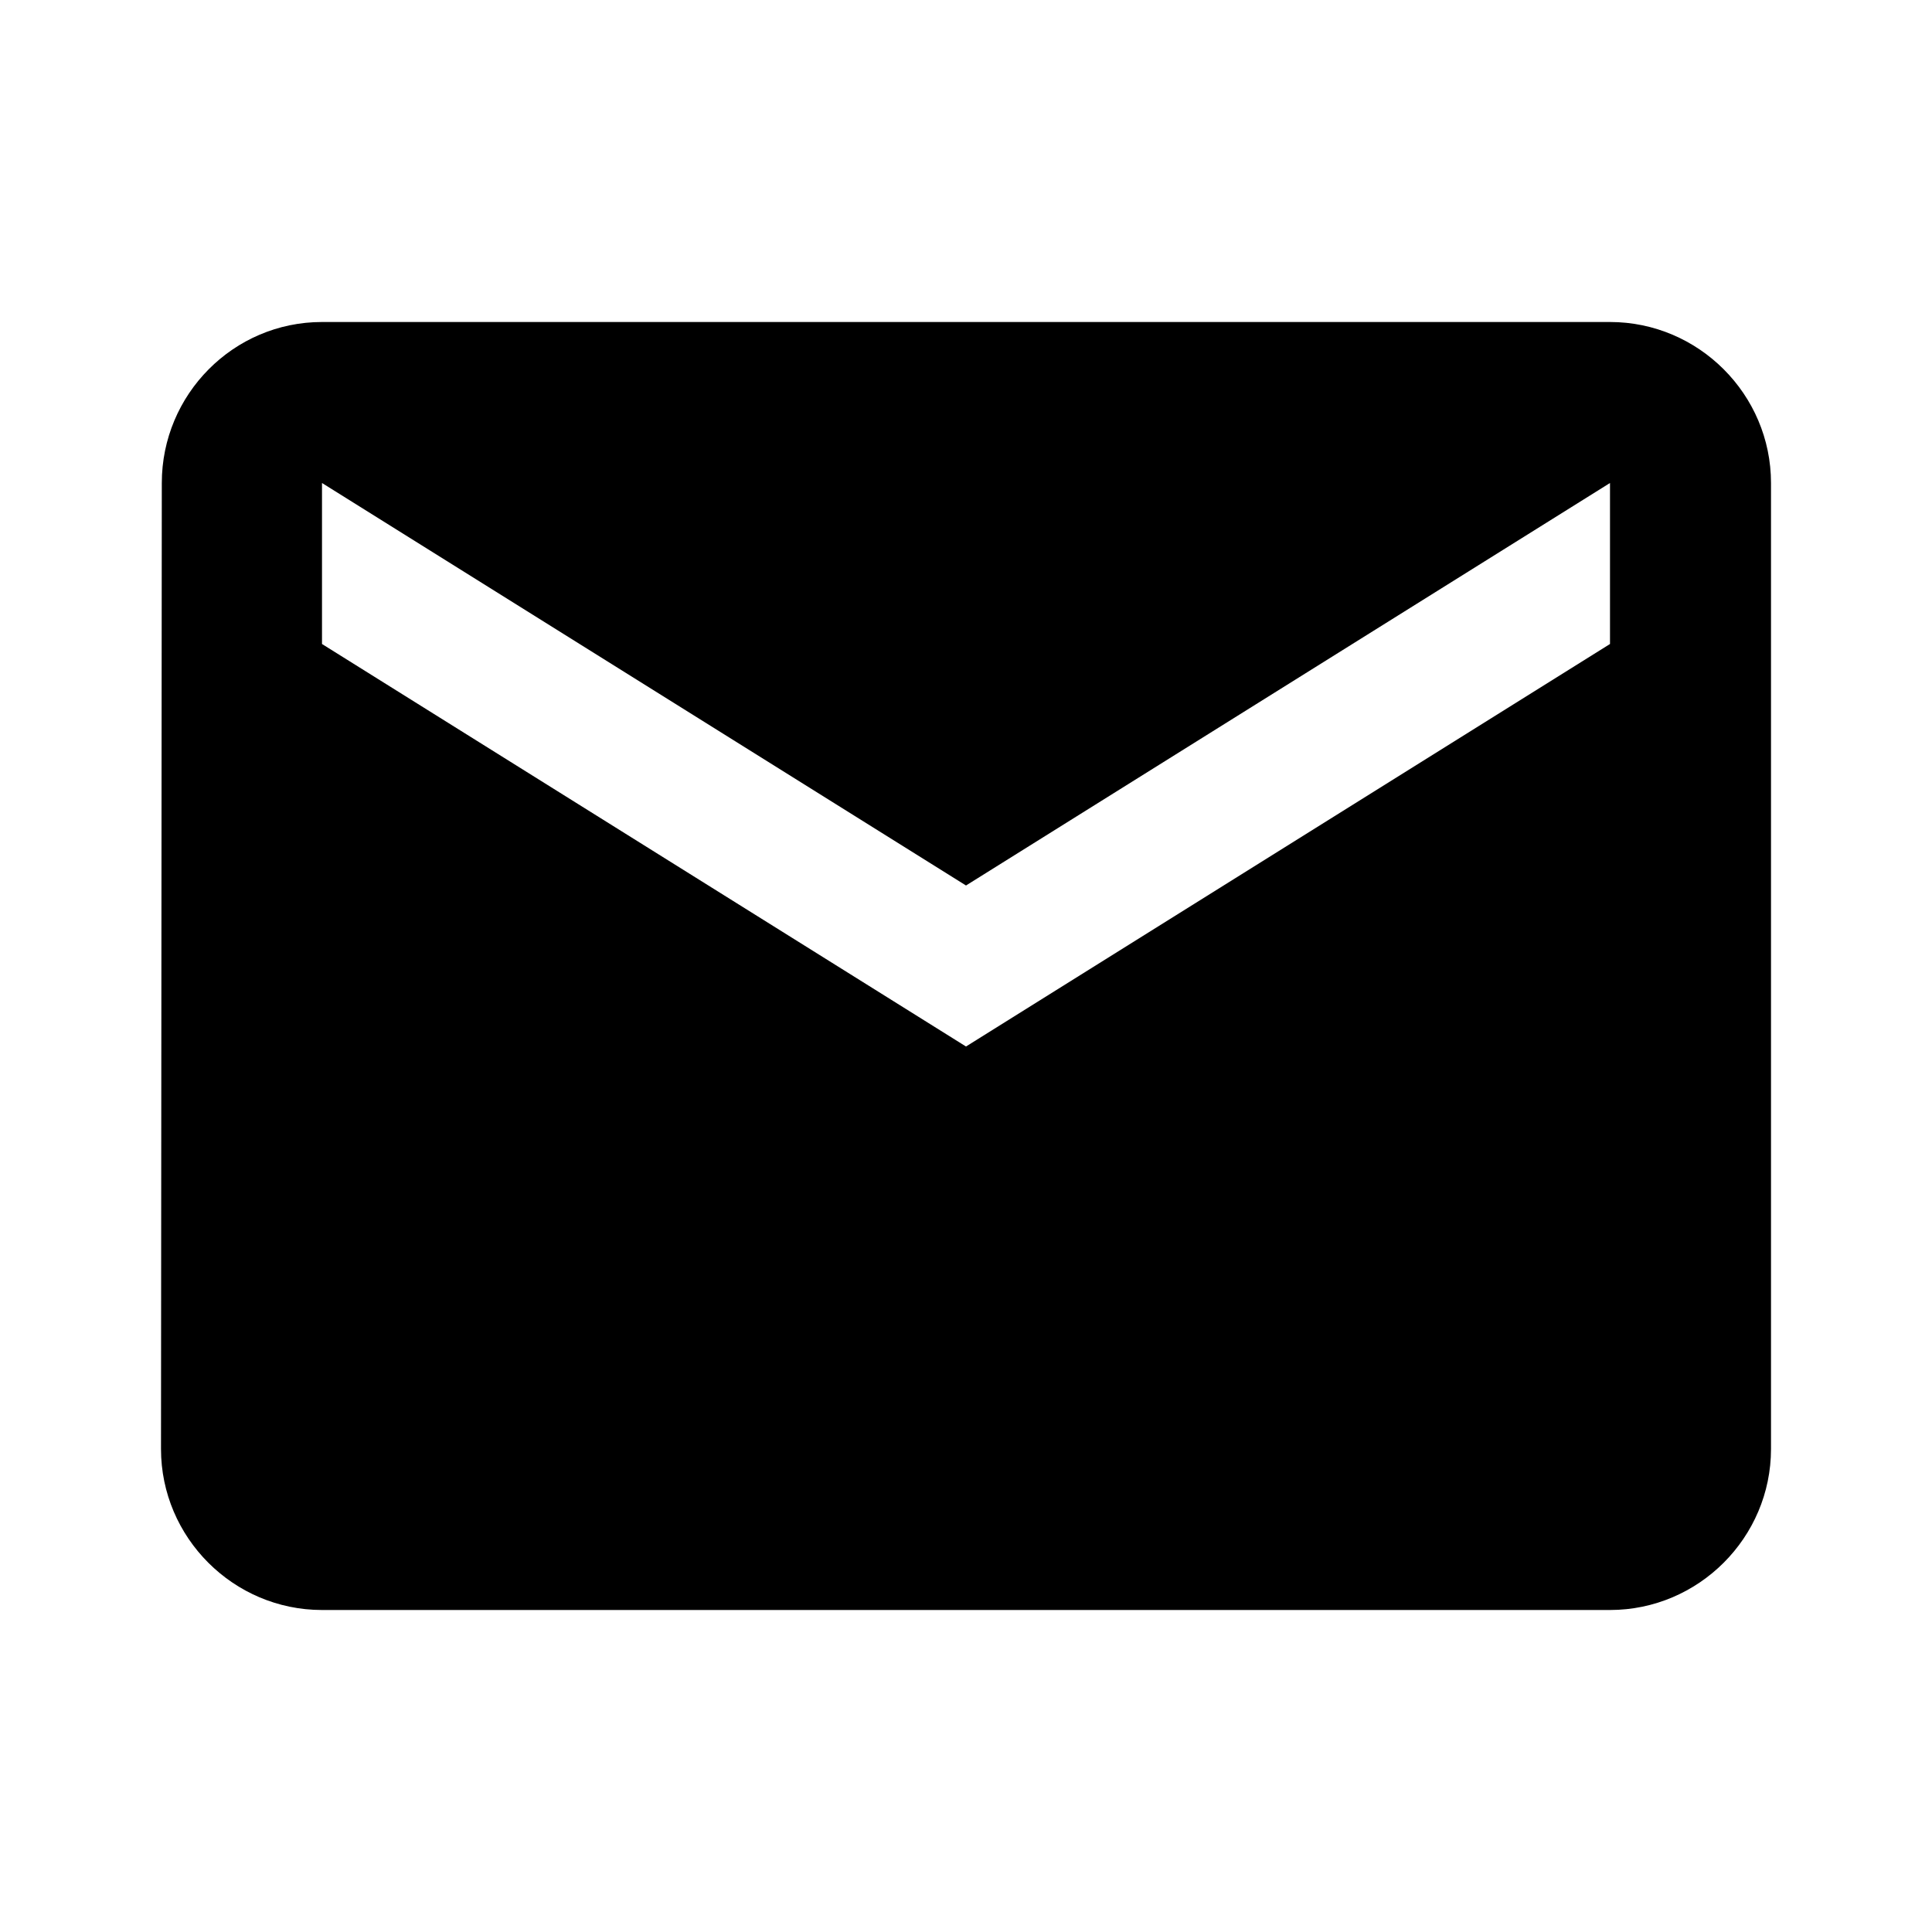
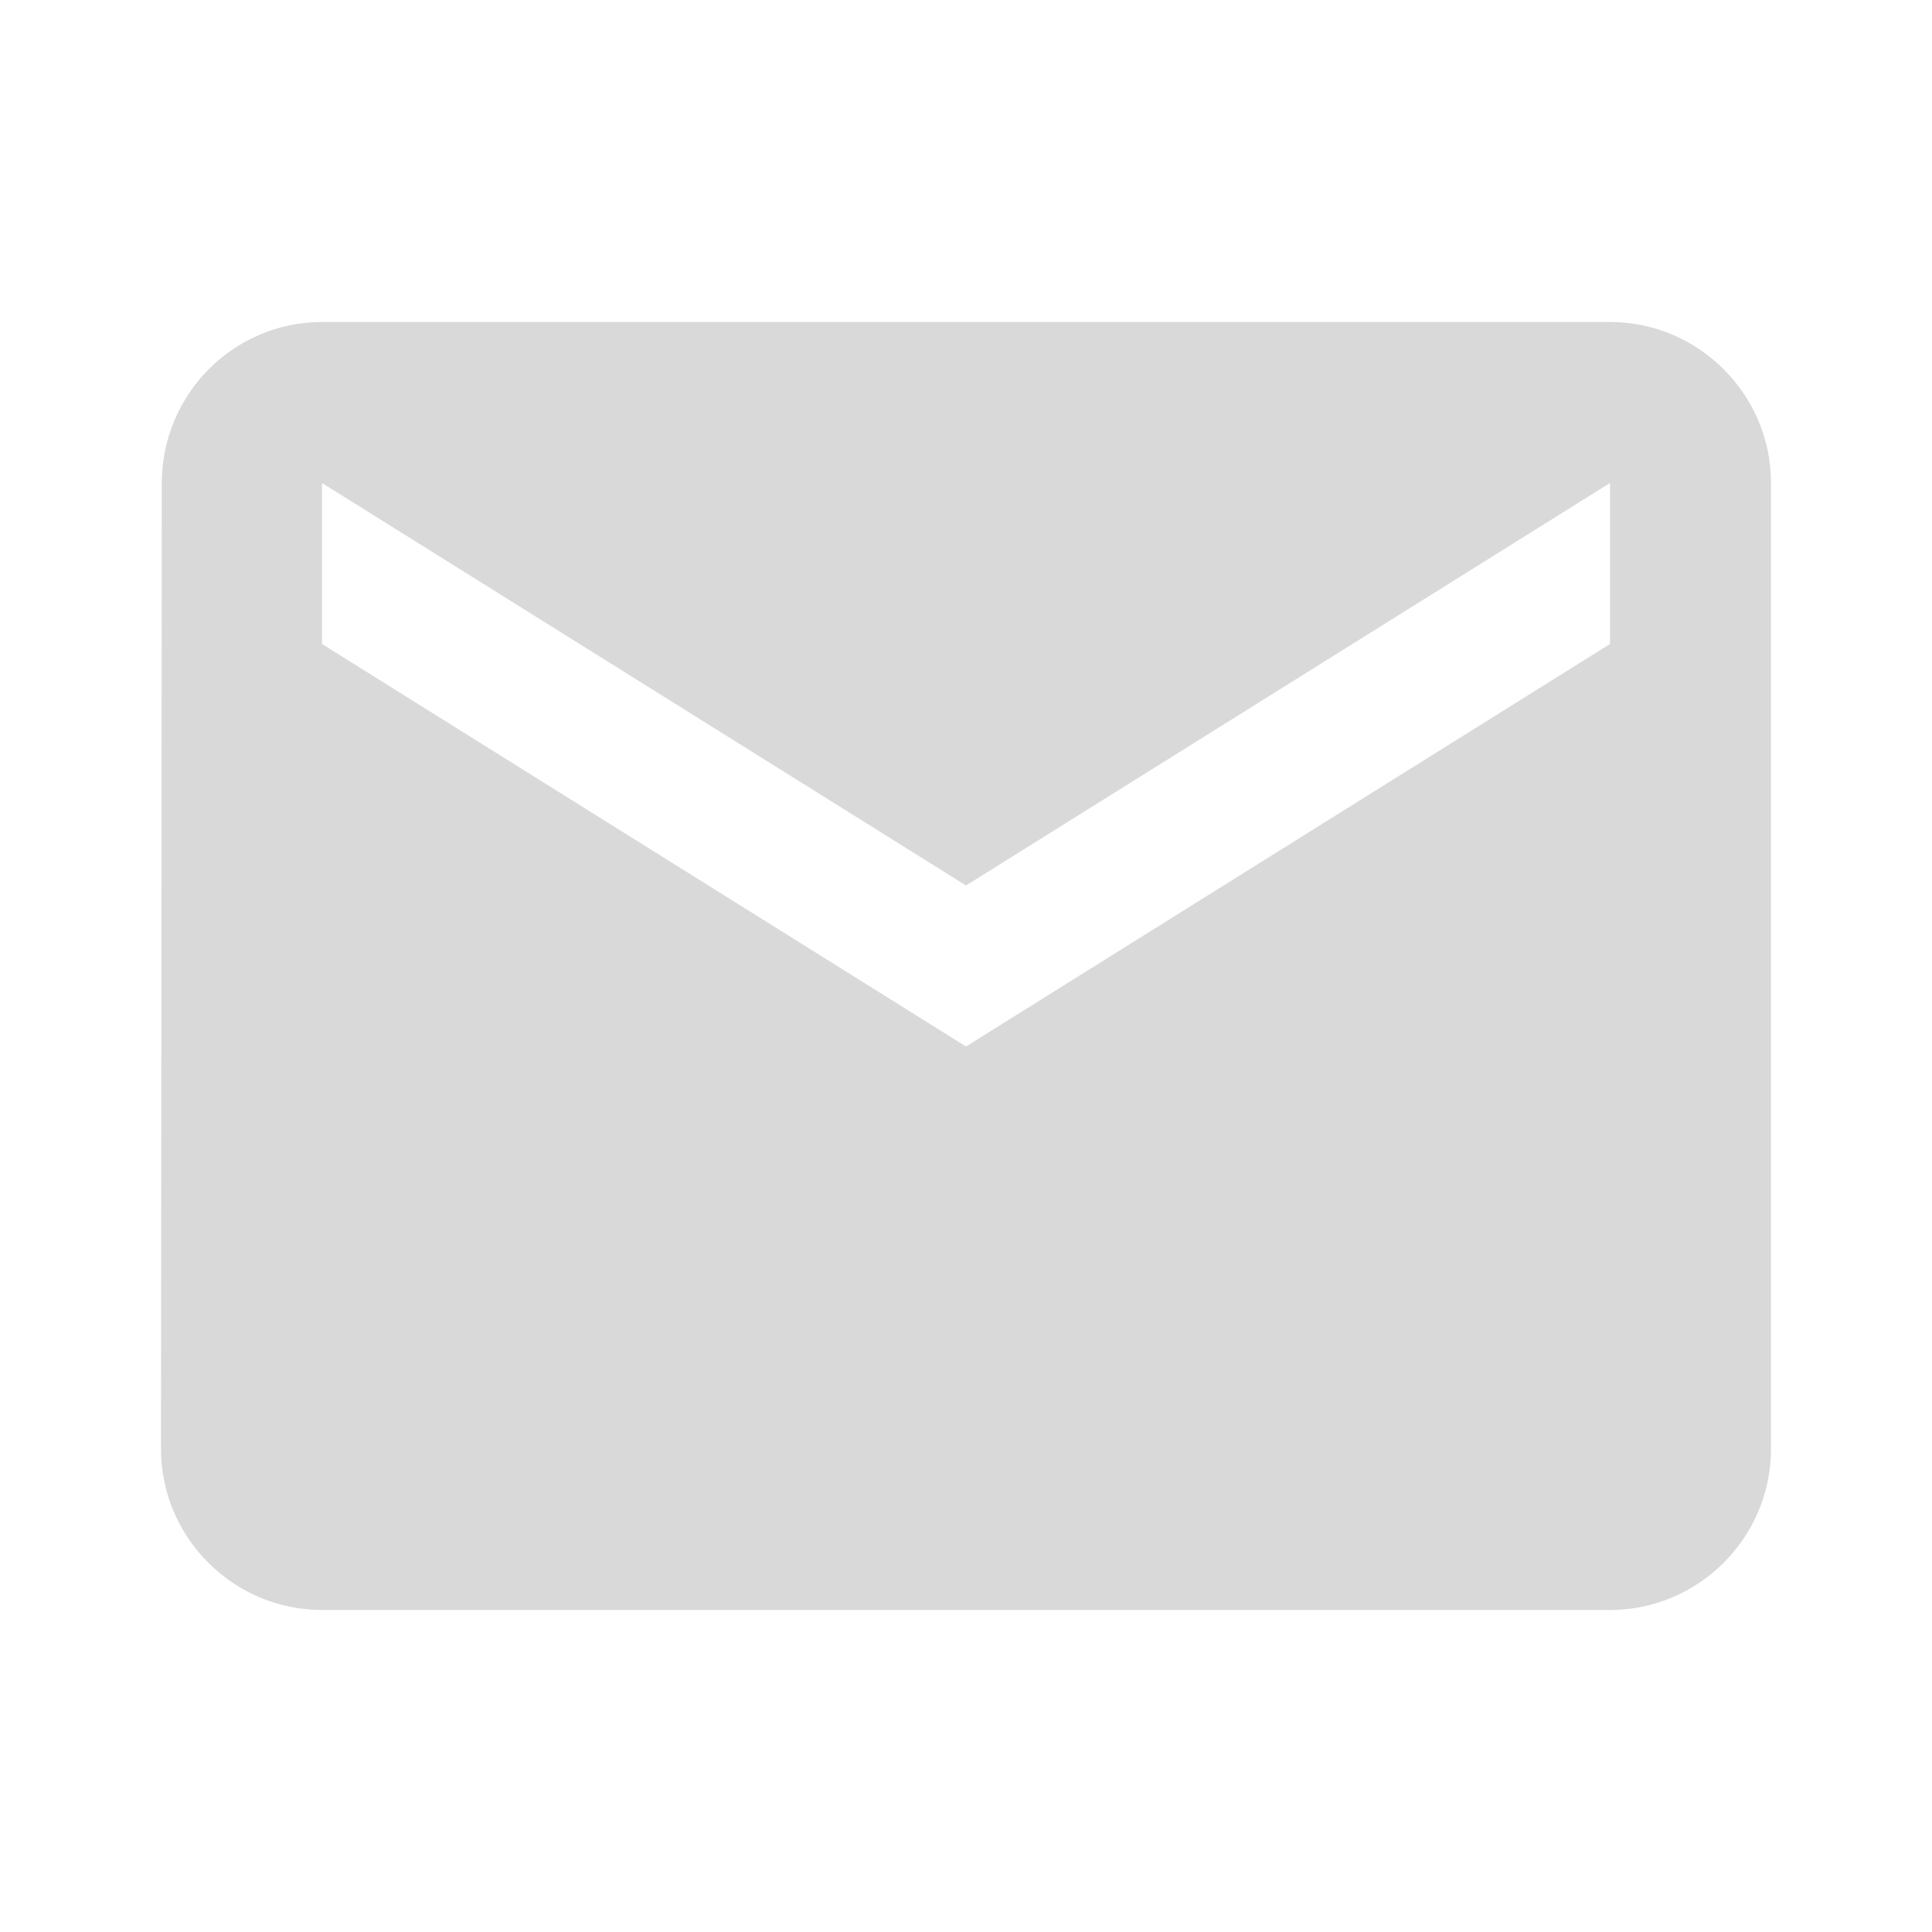
- <svg xmlns="http://www.w3.org/2000/svg" height="24" viewBox="0 0 24 24" width="24">
+ <svg xmlns="http://www.w3.org/2000/svg" height="24" viewBox="0 0 24 24" width="24" fill="#d9d9d9">
  <path d="M0 0h24v24H0z" fill="none" />
  <path d="M20 4H4c-1.1 0-1.99.9-1.99 2L2 18c0 1.1.9 2 2 2h16c1.1 0 2-.9 2-2V6c0-1.1-.9-2-2-2zm0 4l-8 5-8-5V6l8 5 8-5v2z" />
</svg>
